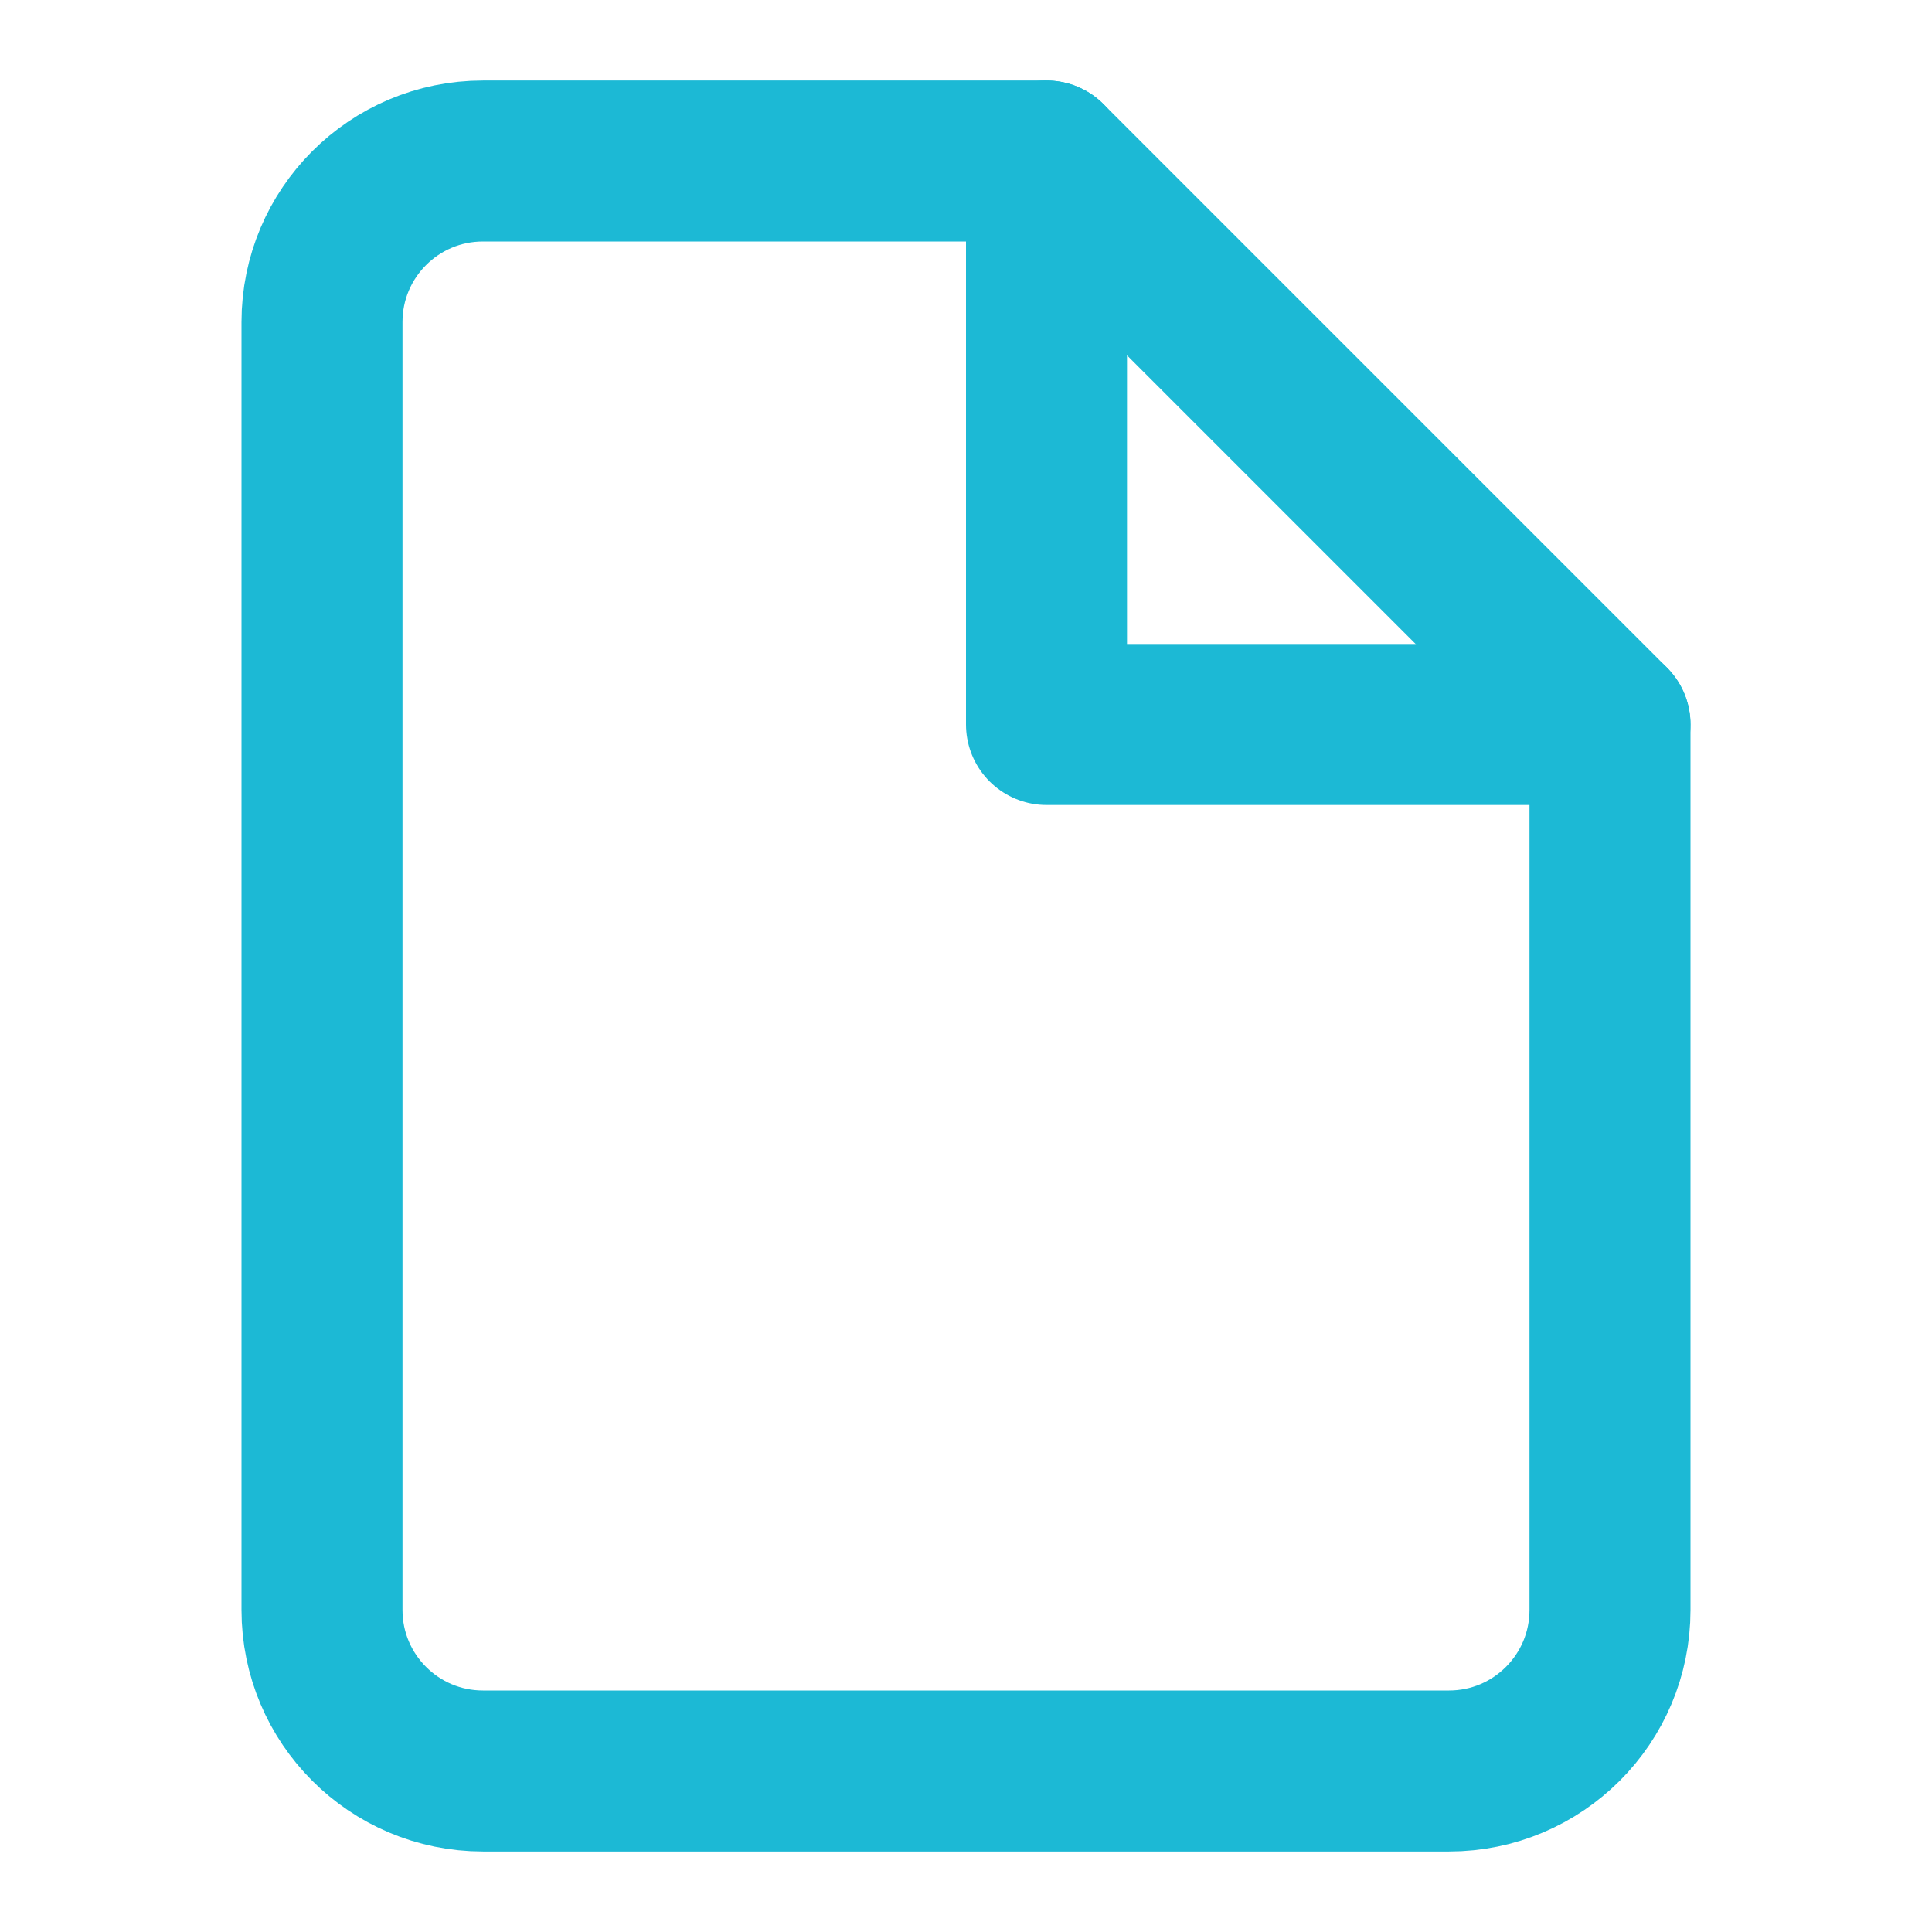
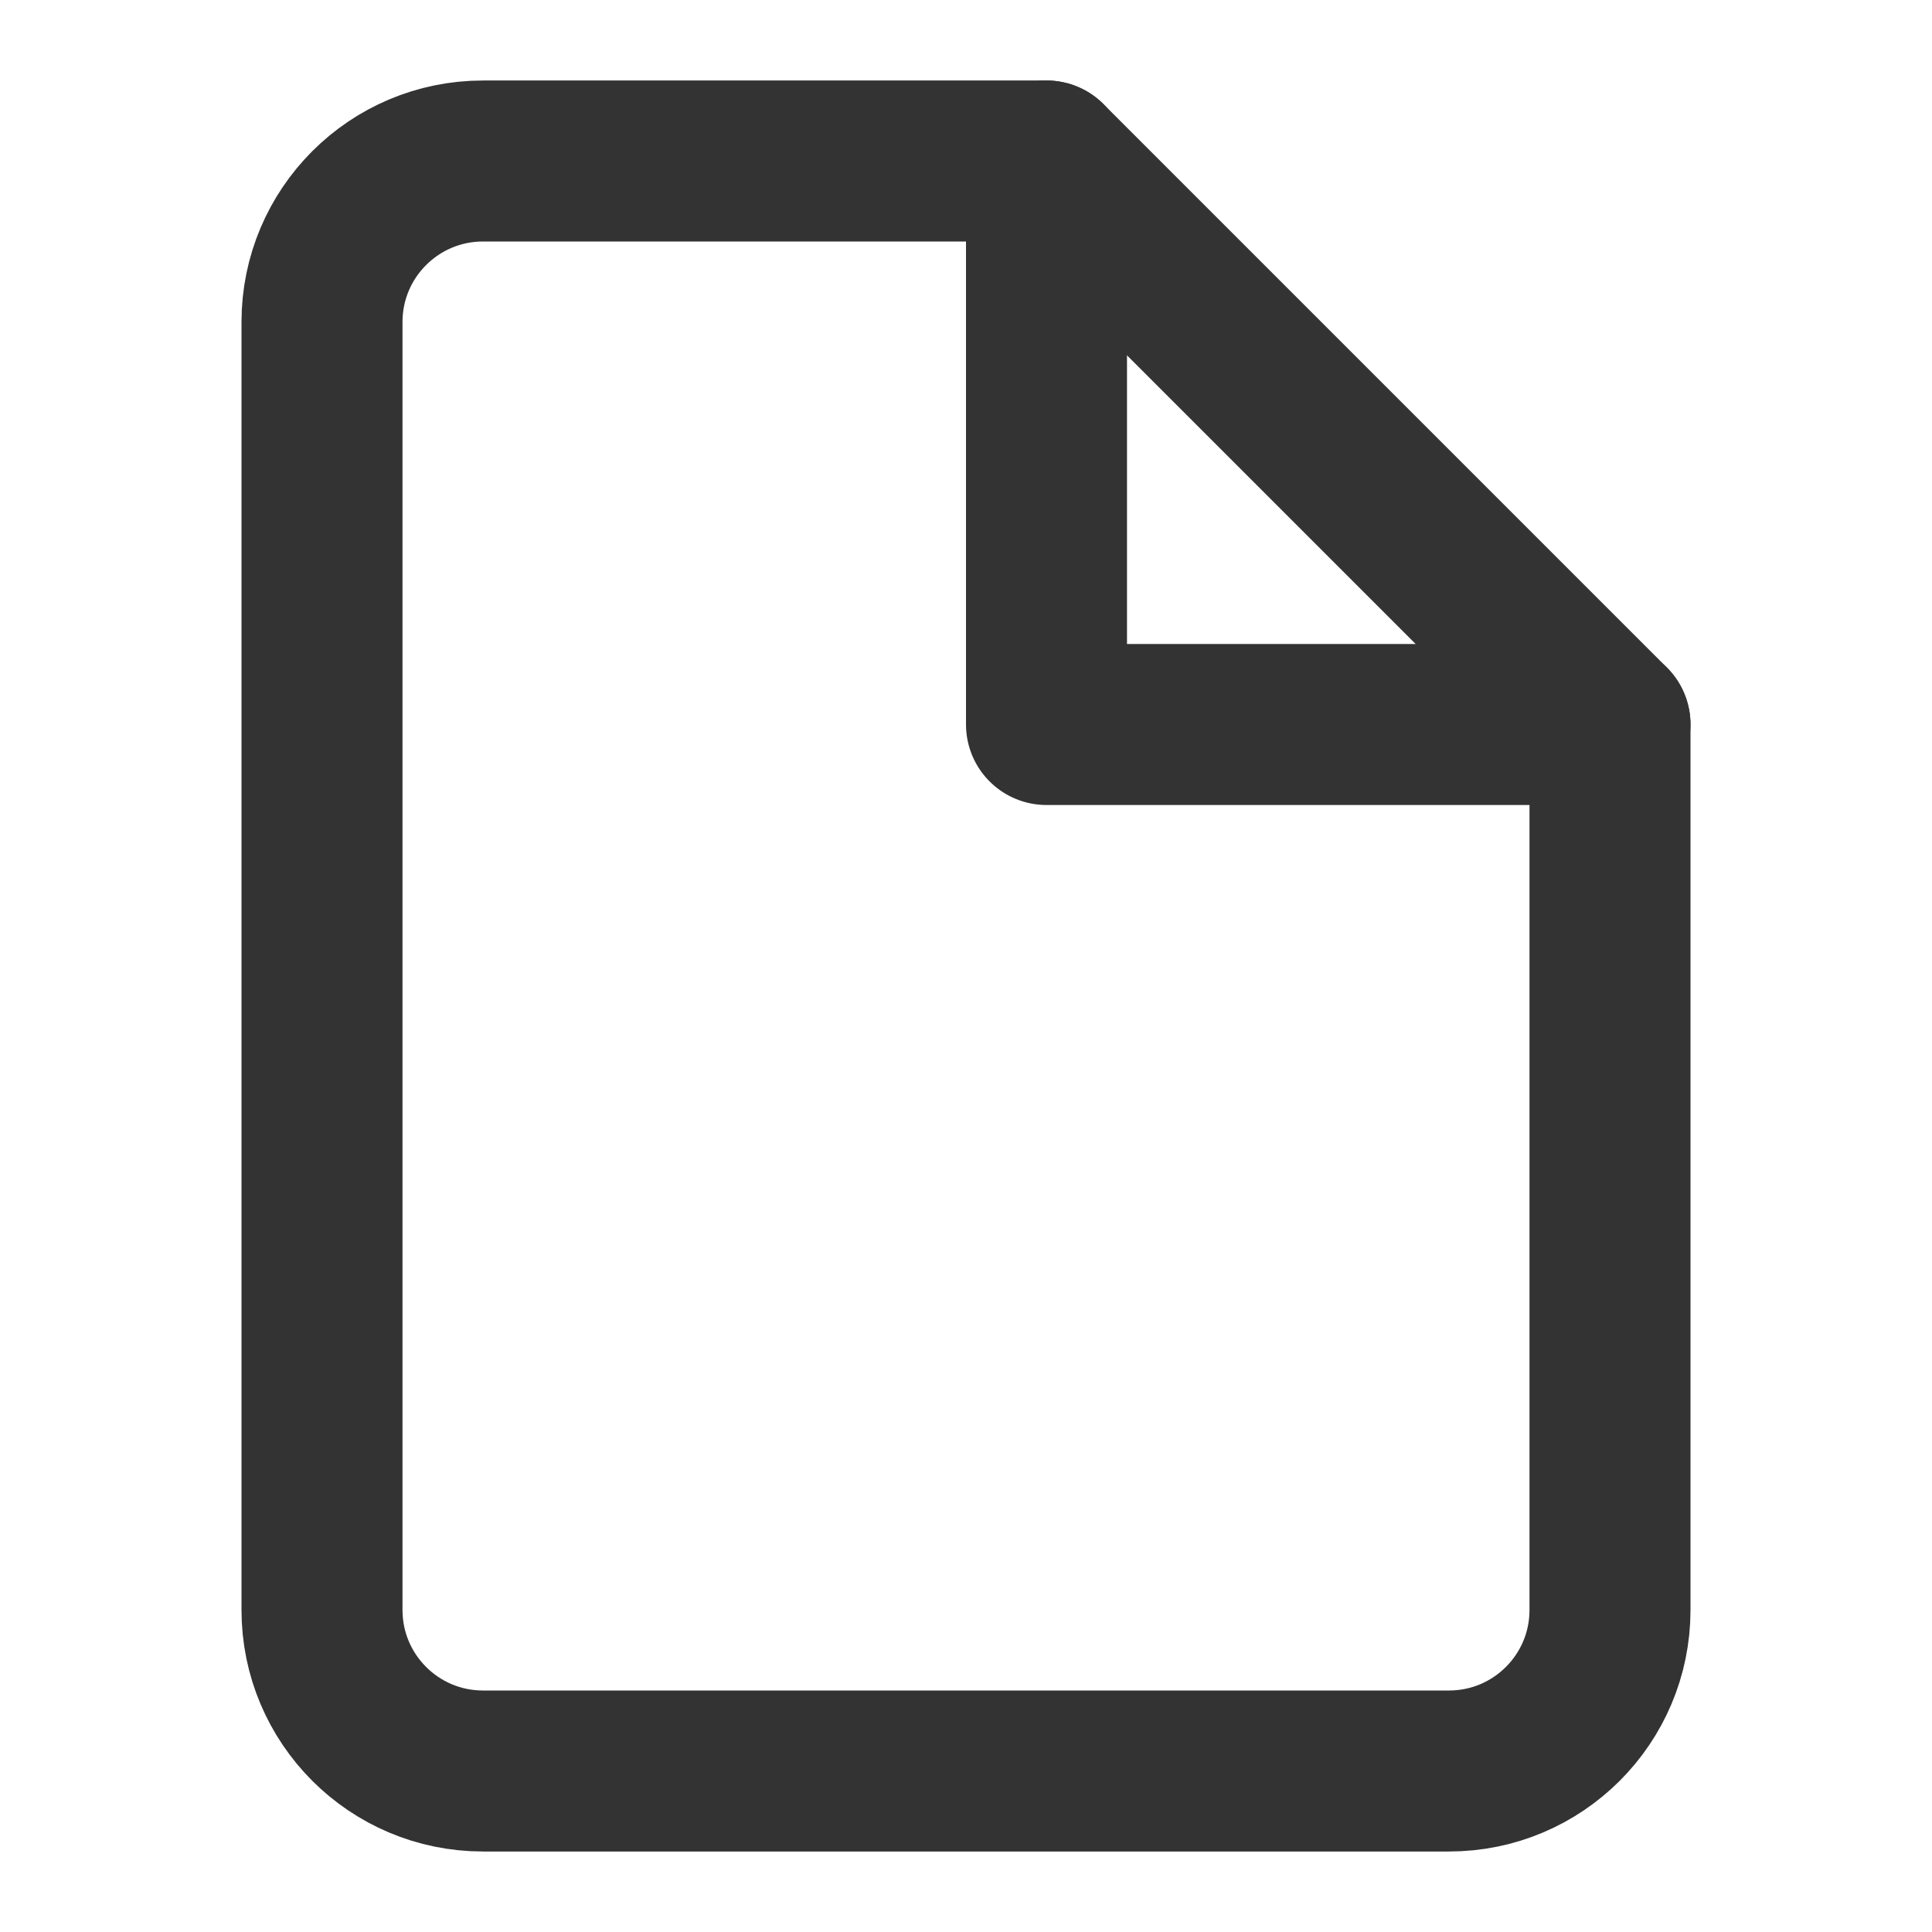
- <svg xmlns="http://www.w3.org/2000/svg" width="32" height="32" viewBox="0 0 24 24" fill="none" stroke="rgb(28, 185, 213)" stroke-width="2" stroke-linecap="round" stroke-linejoin="round" class="feather feather-file">
+ <svg xmlns="http://www.w3.org/2000/svg" width="32" height="32" viewBox="0 0 24 24" fill="none" stroke="#333" stroke-width="2" stroke-linecap="round" stroke-linejoin="round" class="feather feather-file">
  <path d="M13 2H6a2 2 0 0 0-2 2v16a2 2 0 0 0 2 2h12a2 2 0 0 0 2-2V9z" />
  <polyline points="13 2 13 9 20 9" />
</svg>
